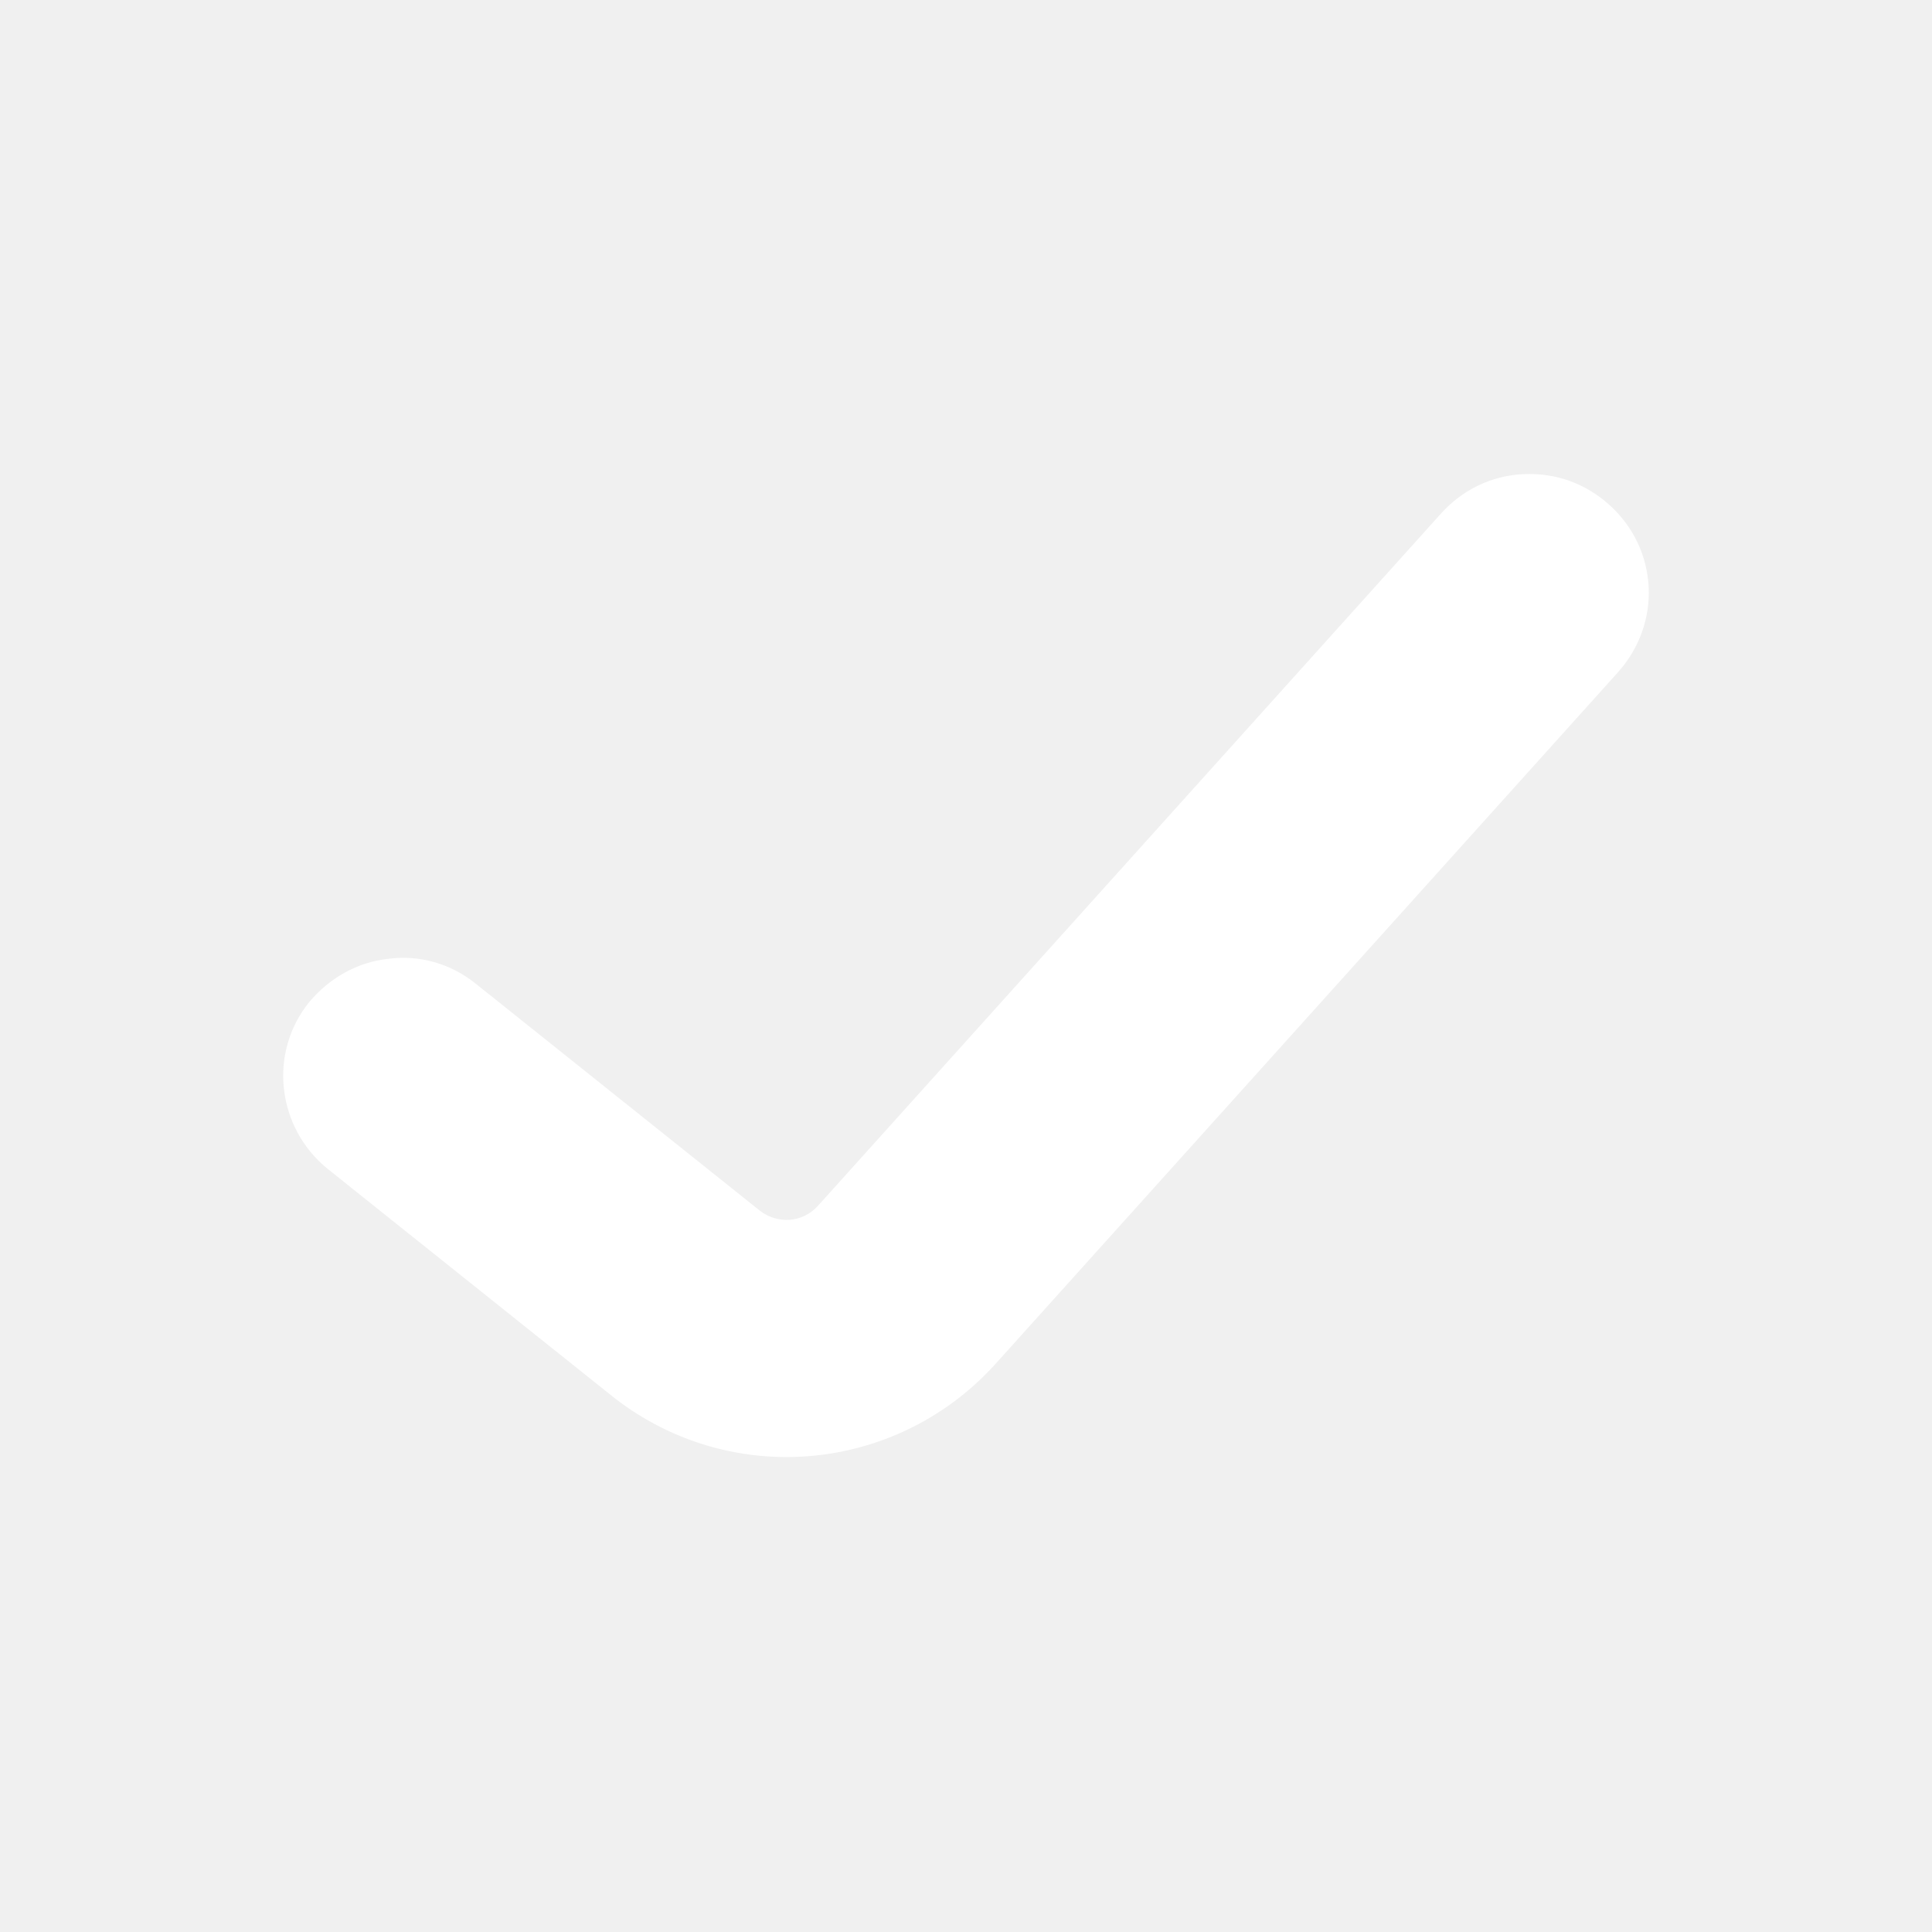
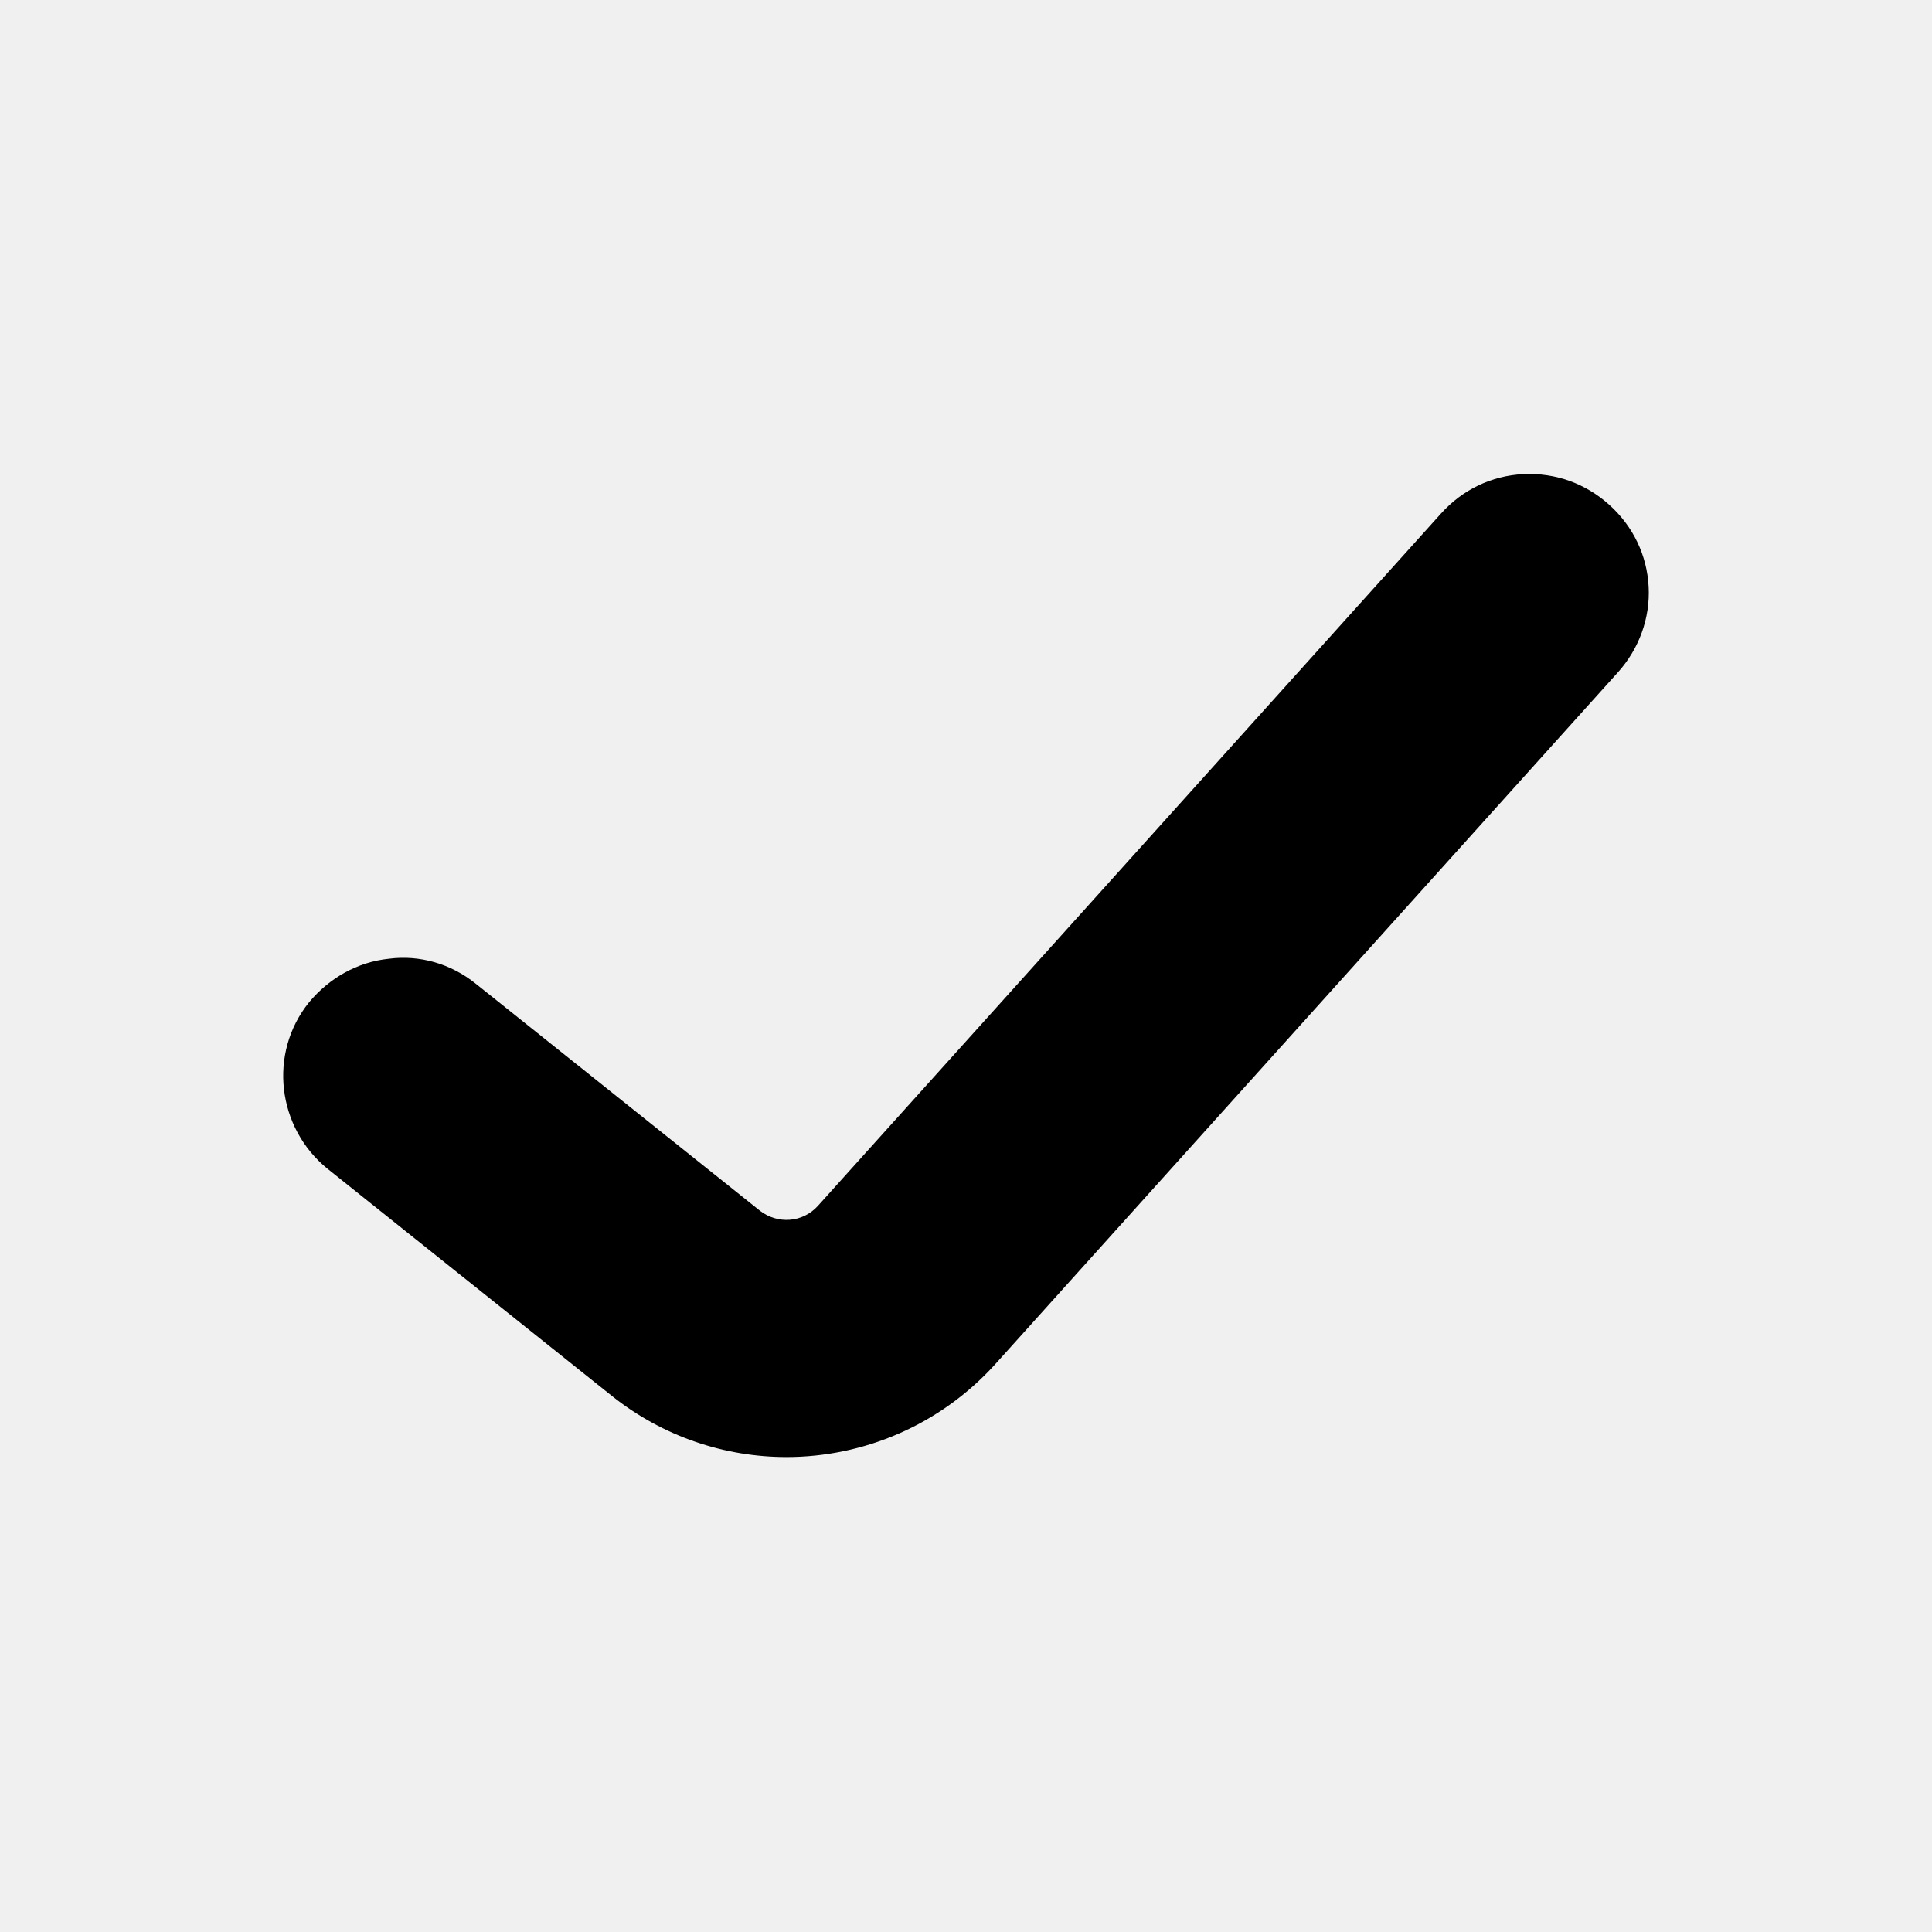
- <svg xmlns="http://www.w3.org/2000/svg" fill="#ffffff" viewBox="0 0 24 24">
+ <svg xmlns="http://www.w3.org/2000/svg" viewBox="0 0 24 24">
  <path d="M19.99,6.27c-.29-.26-.66-.4-1.07-.38-.39.02-.75.19-1.02.49l-7.74,8.6c-.19.21-.5.23-.72.06l-3.53-2.82c-.31-.25-.7-.36-1.08-.31-.39.04-.74.24-.99.54-.51.63-.4,1.56.23,2.07l3.53,2.82c.64.51,1.41.76,2.17.76.95,0,1.9-.39,2.59-1.15l7.74-8.6c.26-.29.4-.67.38-1.06-.02-.39-.19-.75-.49-1.02Z" />
</svg>
